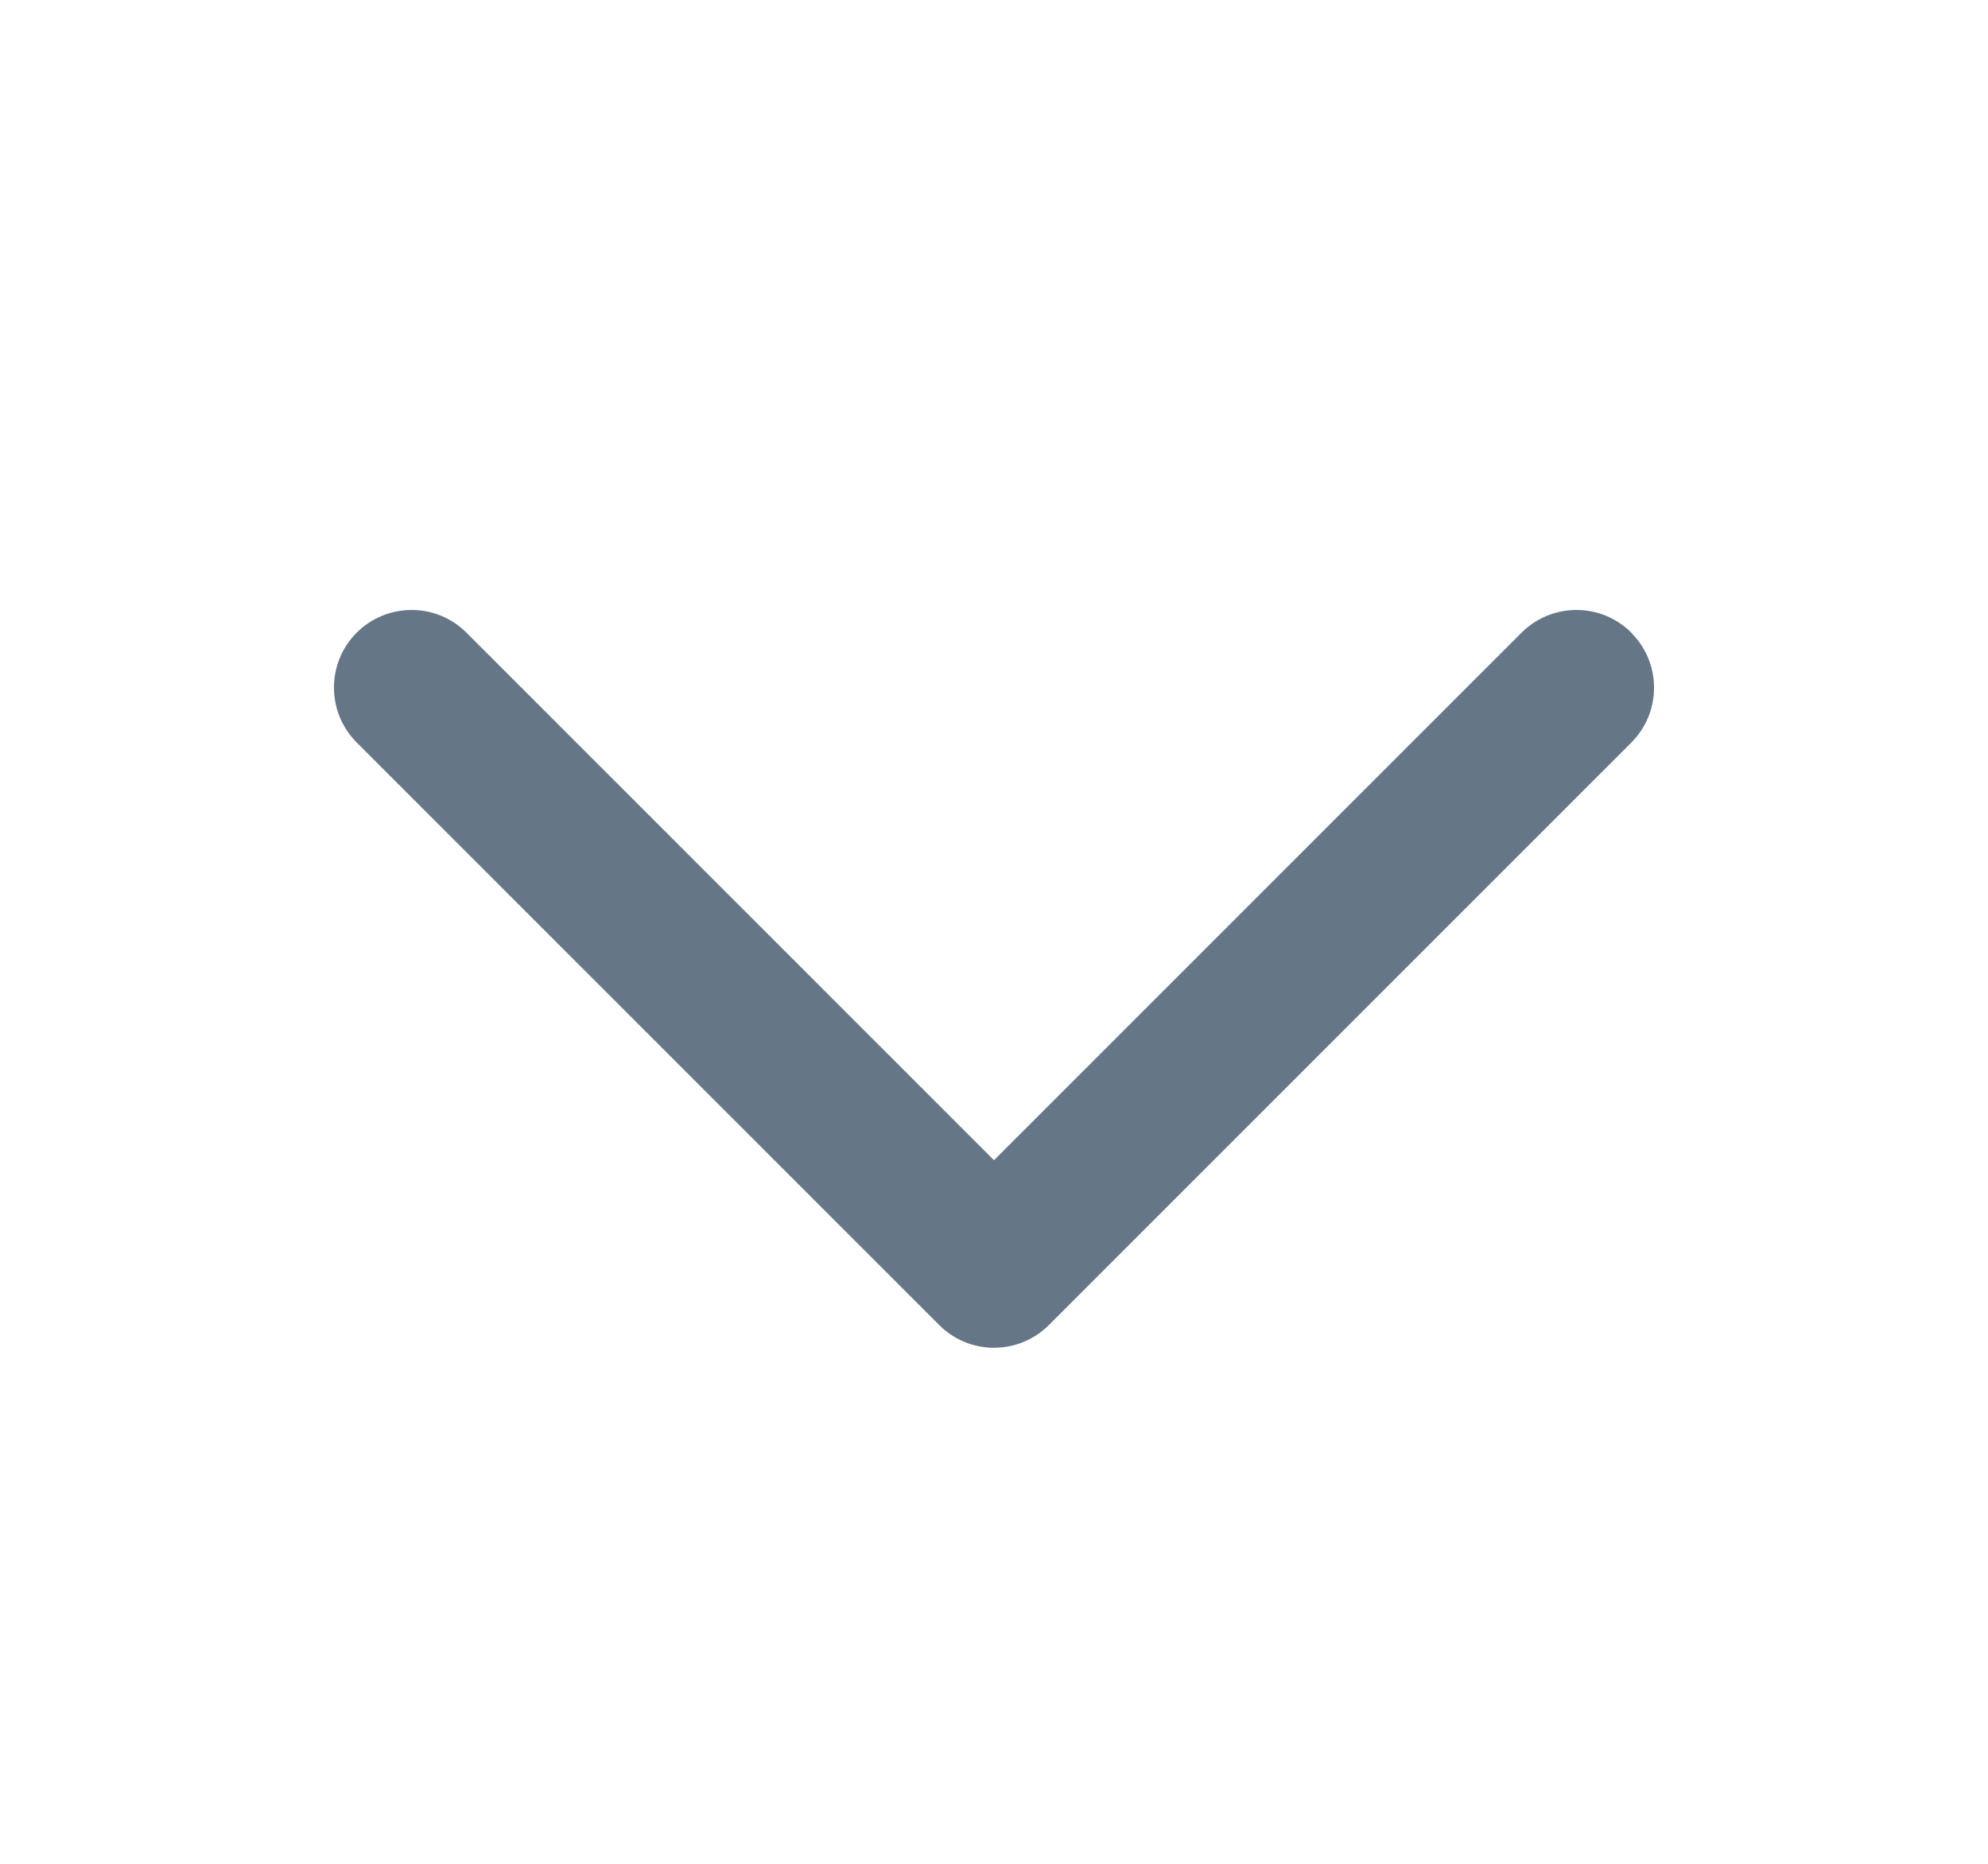
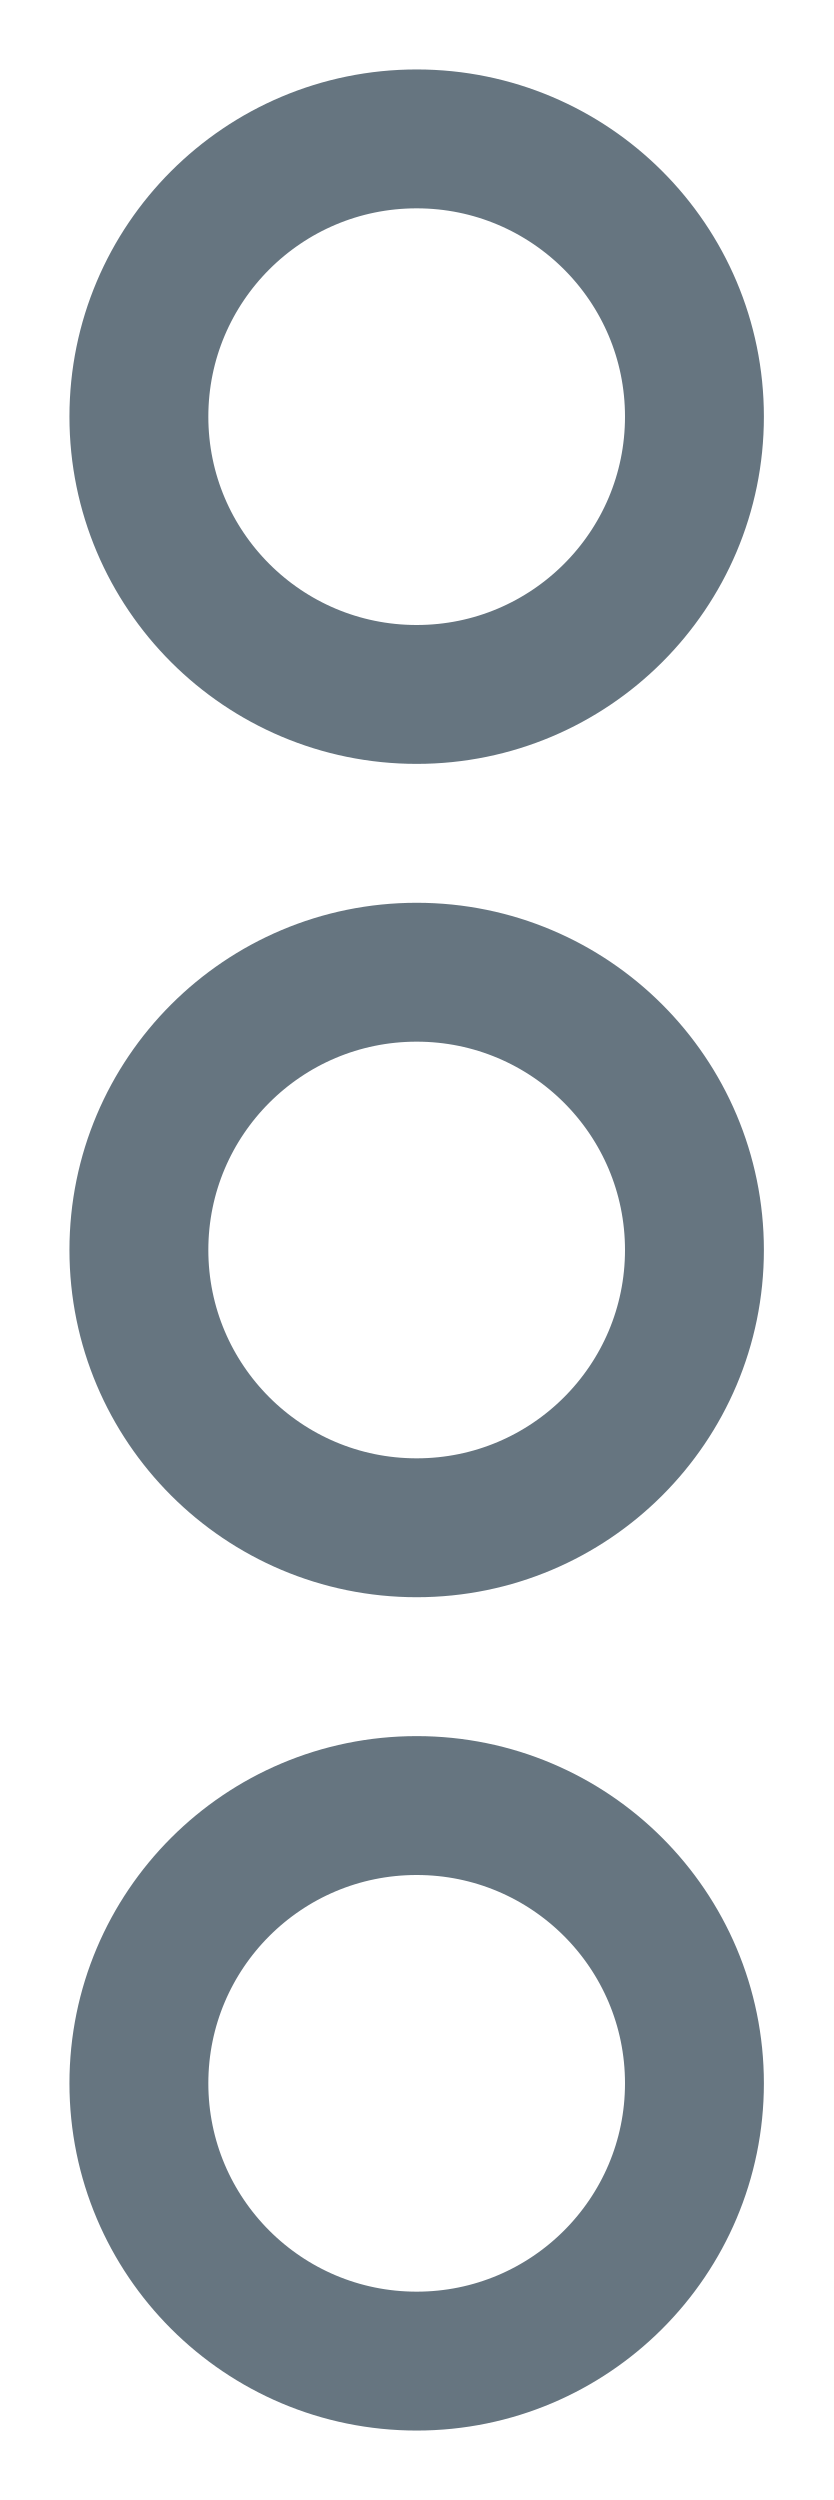
- <svg xmlns="http://www.w3.org/2000/svg" viewBox="0 0 24 24" width="16" height="15" class="r-4qtqp9 r-yyyyoo r-ip8ujx r-dnmrzs r-bnwqim r-1plcrui r-lrvibr r-27tl0q">
-   <g stroke="none" fill="#657786" stroke-width="1px">
-     <path d="M20.207 8.147c-.39-.39-1.023-.39-1.414 0L12 14.94 5.207 8.147c-.39-.39-1.023-.39-1.414 0-.39.39-.39 1.023 0 1.414l7.5 7.5c.195.196.45.294.707.294s.512-.098.707-.293l7.5-7.5c.39-.39.39-1.022 0-1.413z" stroke="none" fill="#657786" stroke-width="1px" />
+ <svg xmlns="http://www.w3.org/2000/svg" width="6px" height="18px" viewBox="0 0 6 18" version="1.1">
+   <defs />
+   <g id="Page-1" stroke="none" stroke-width="1" fill="none" fill-rule="evenodd">
+     <g id="TWITTER-PROFILE-2018" transform="translate(-1283, -447)" stroke="#667580">
+       <g id="Profile" transform="translate(0, 341)">
+         <g id="Details-Twitter" transform="translate(0, 85)">
+           <g id="icon/more" transform="translate(1284, 22)">
+             <circle id="Oval" cx="2" cy="2" r="2" />
+             <circle id="Oval" cx="2" cy="8" r="2" />
+             <circle id="Oval" cx="2" cy="14" r="2" />
+           </g>
+         </g>
+       </g>
+     </g>
  </g>
</svg>
